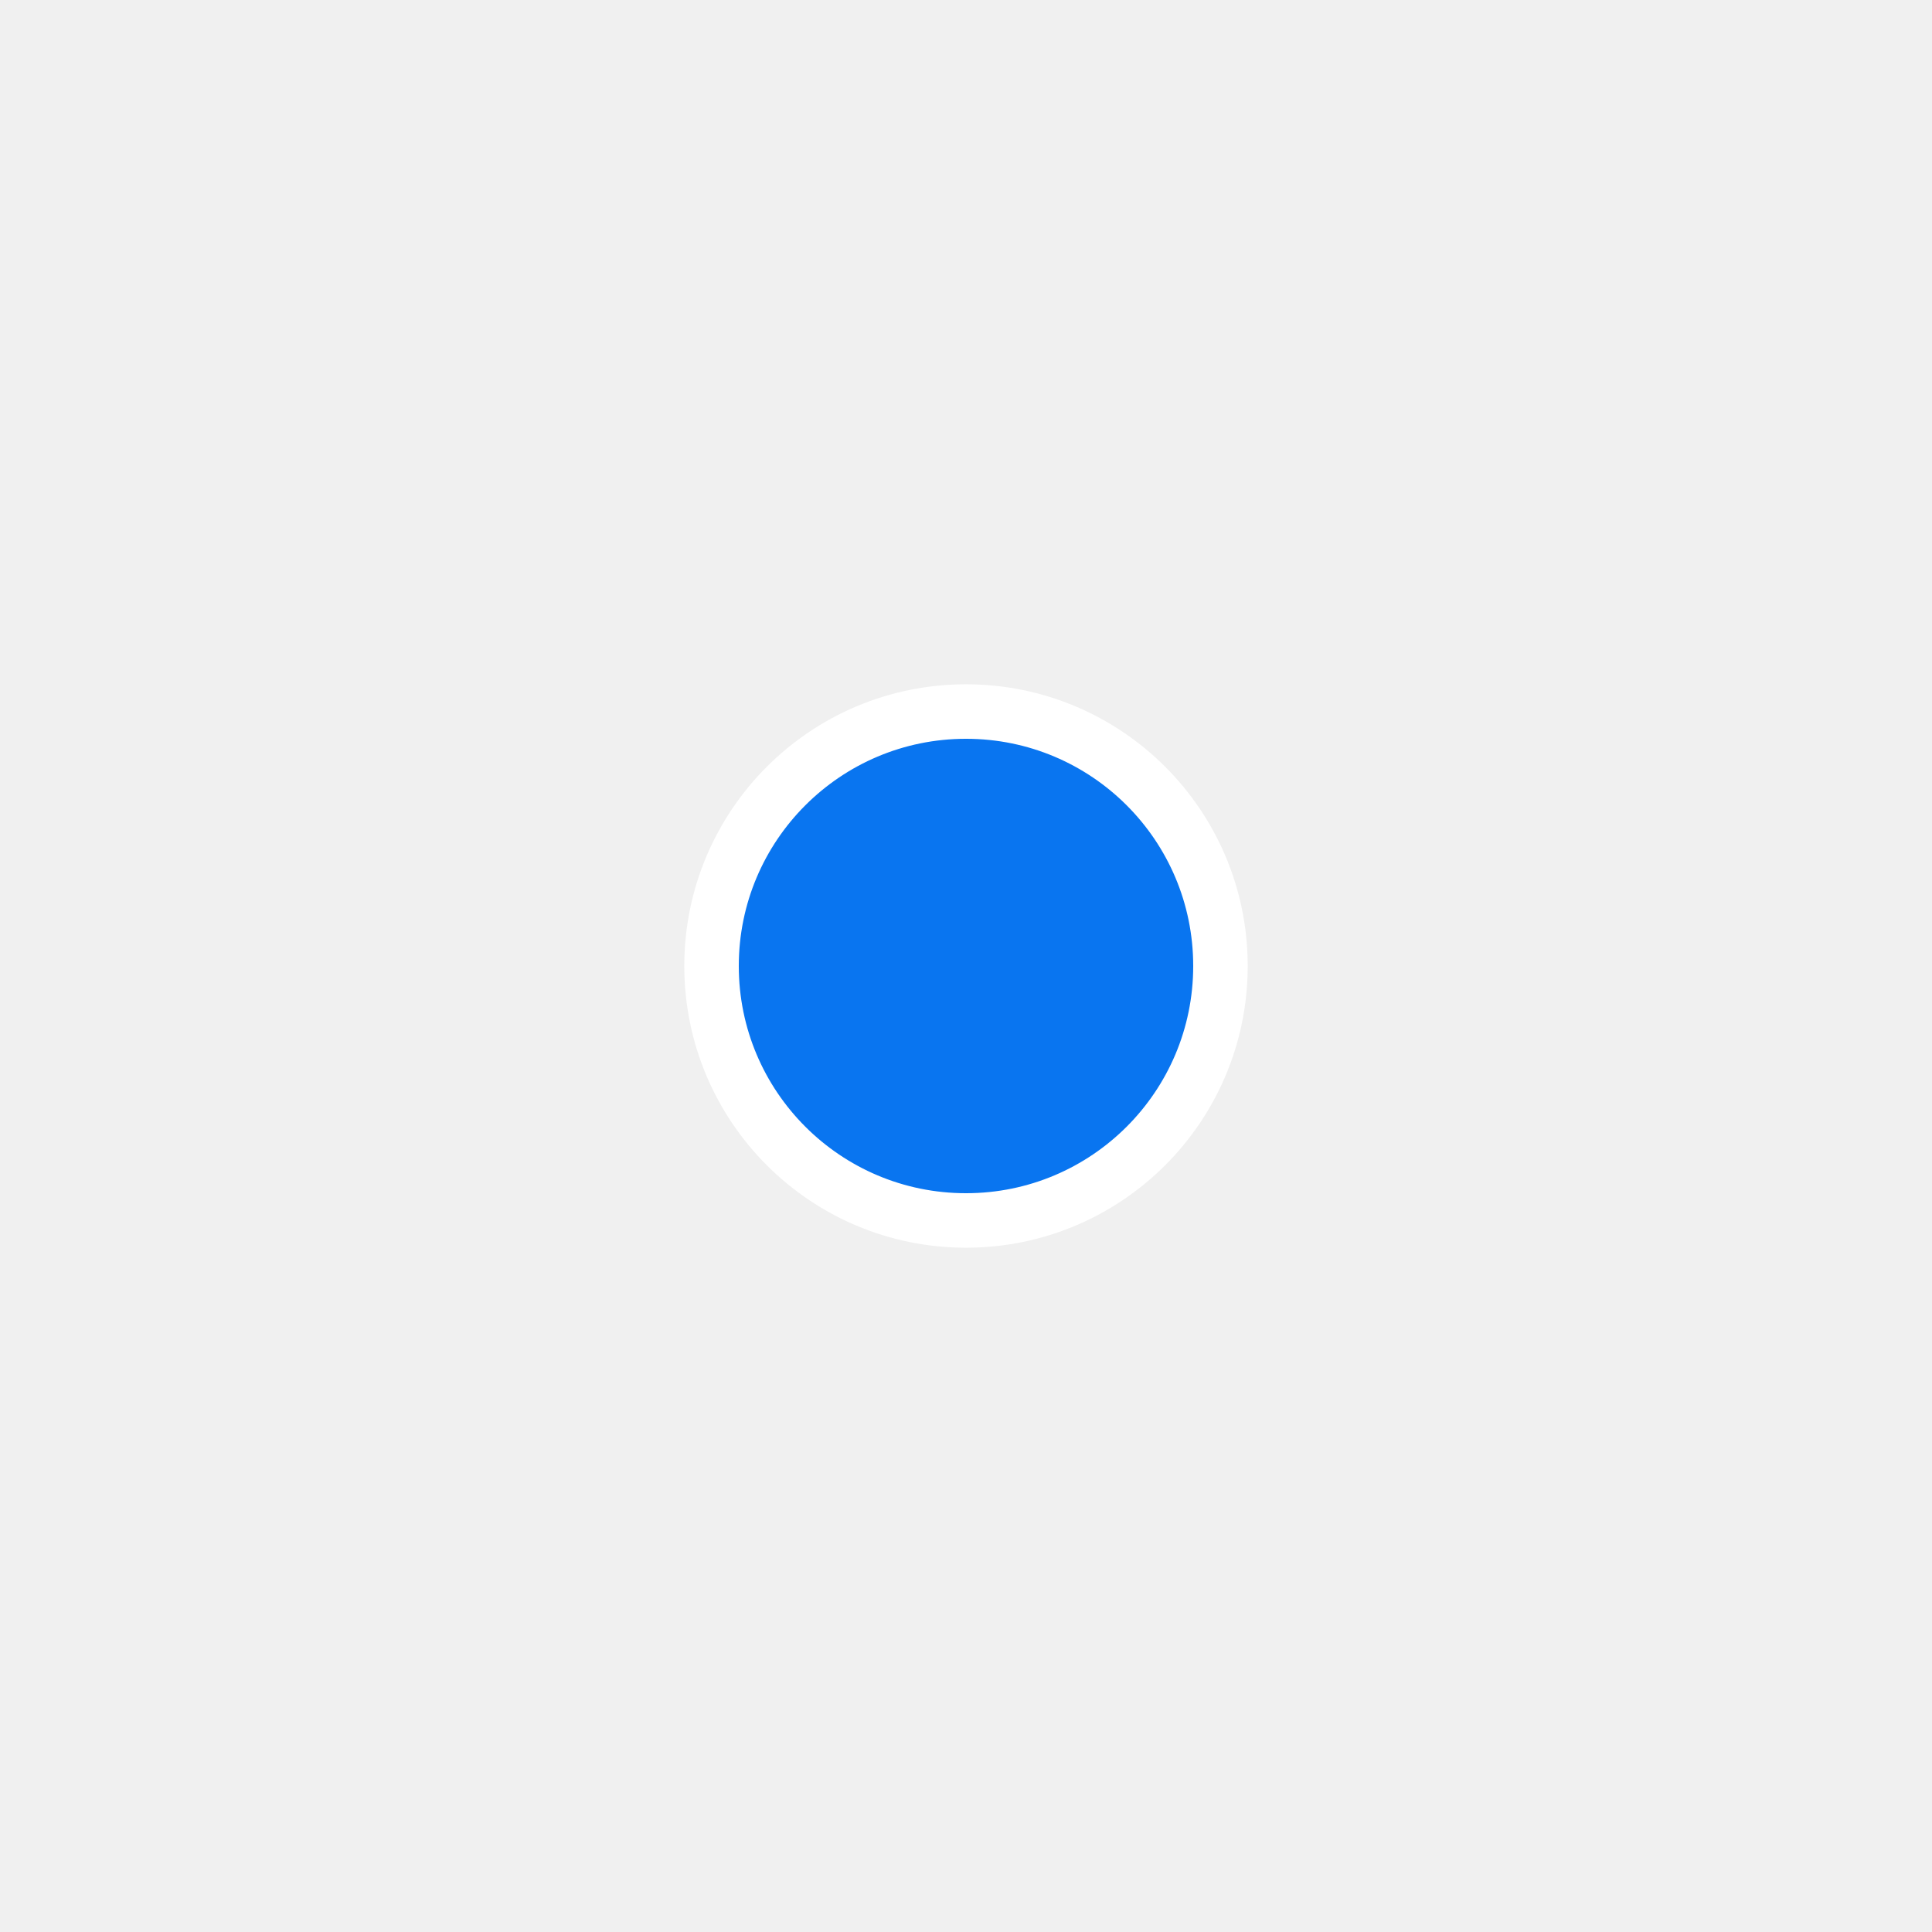
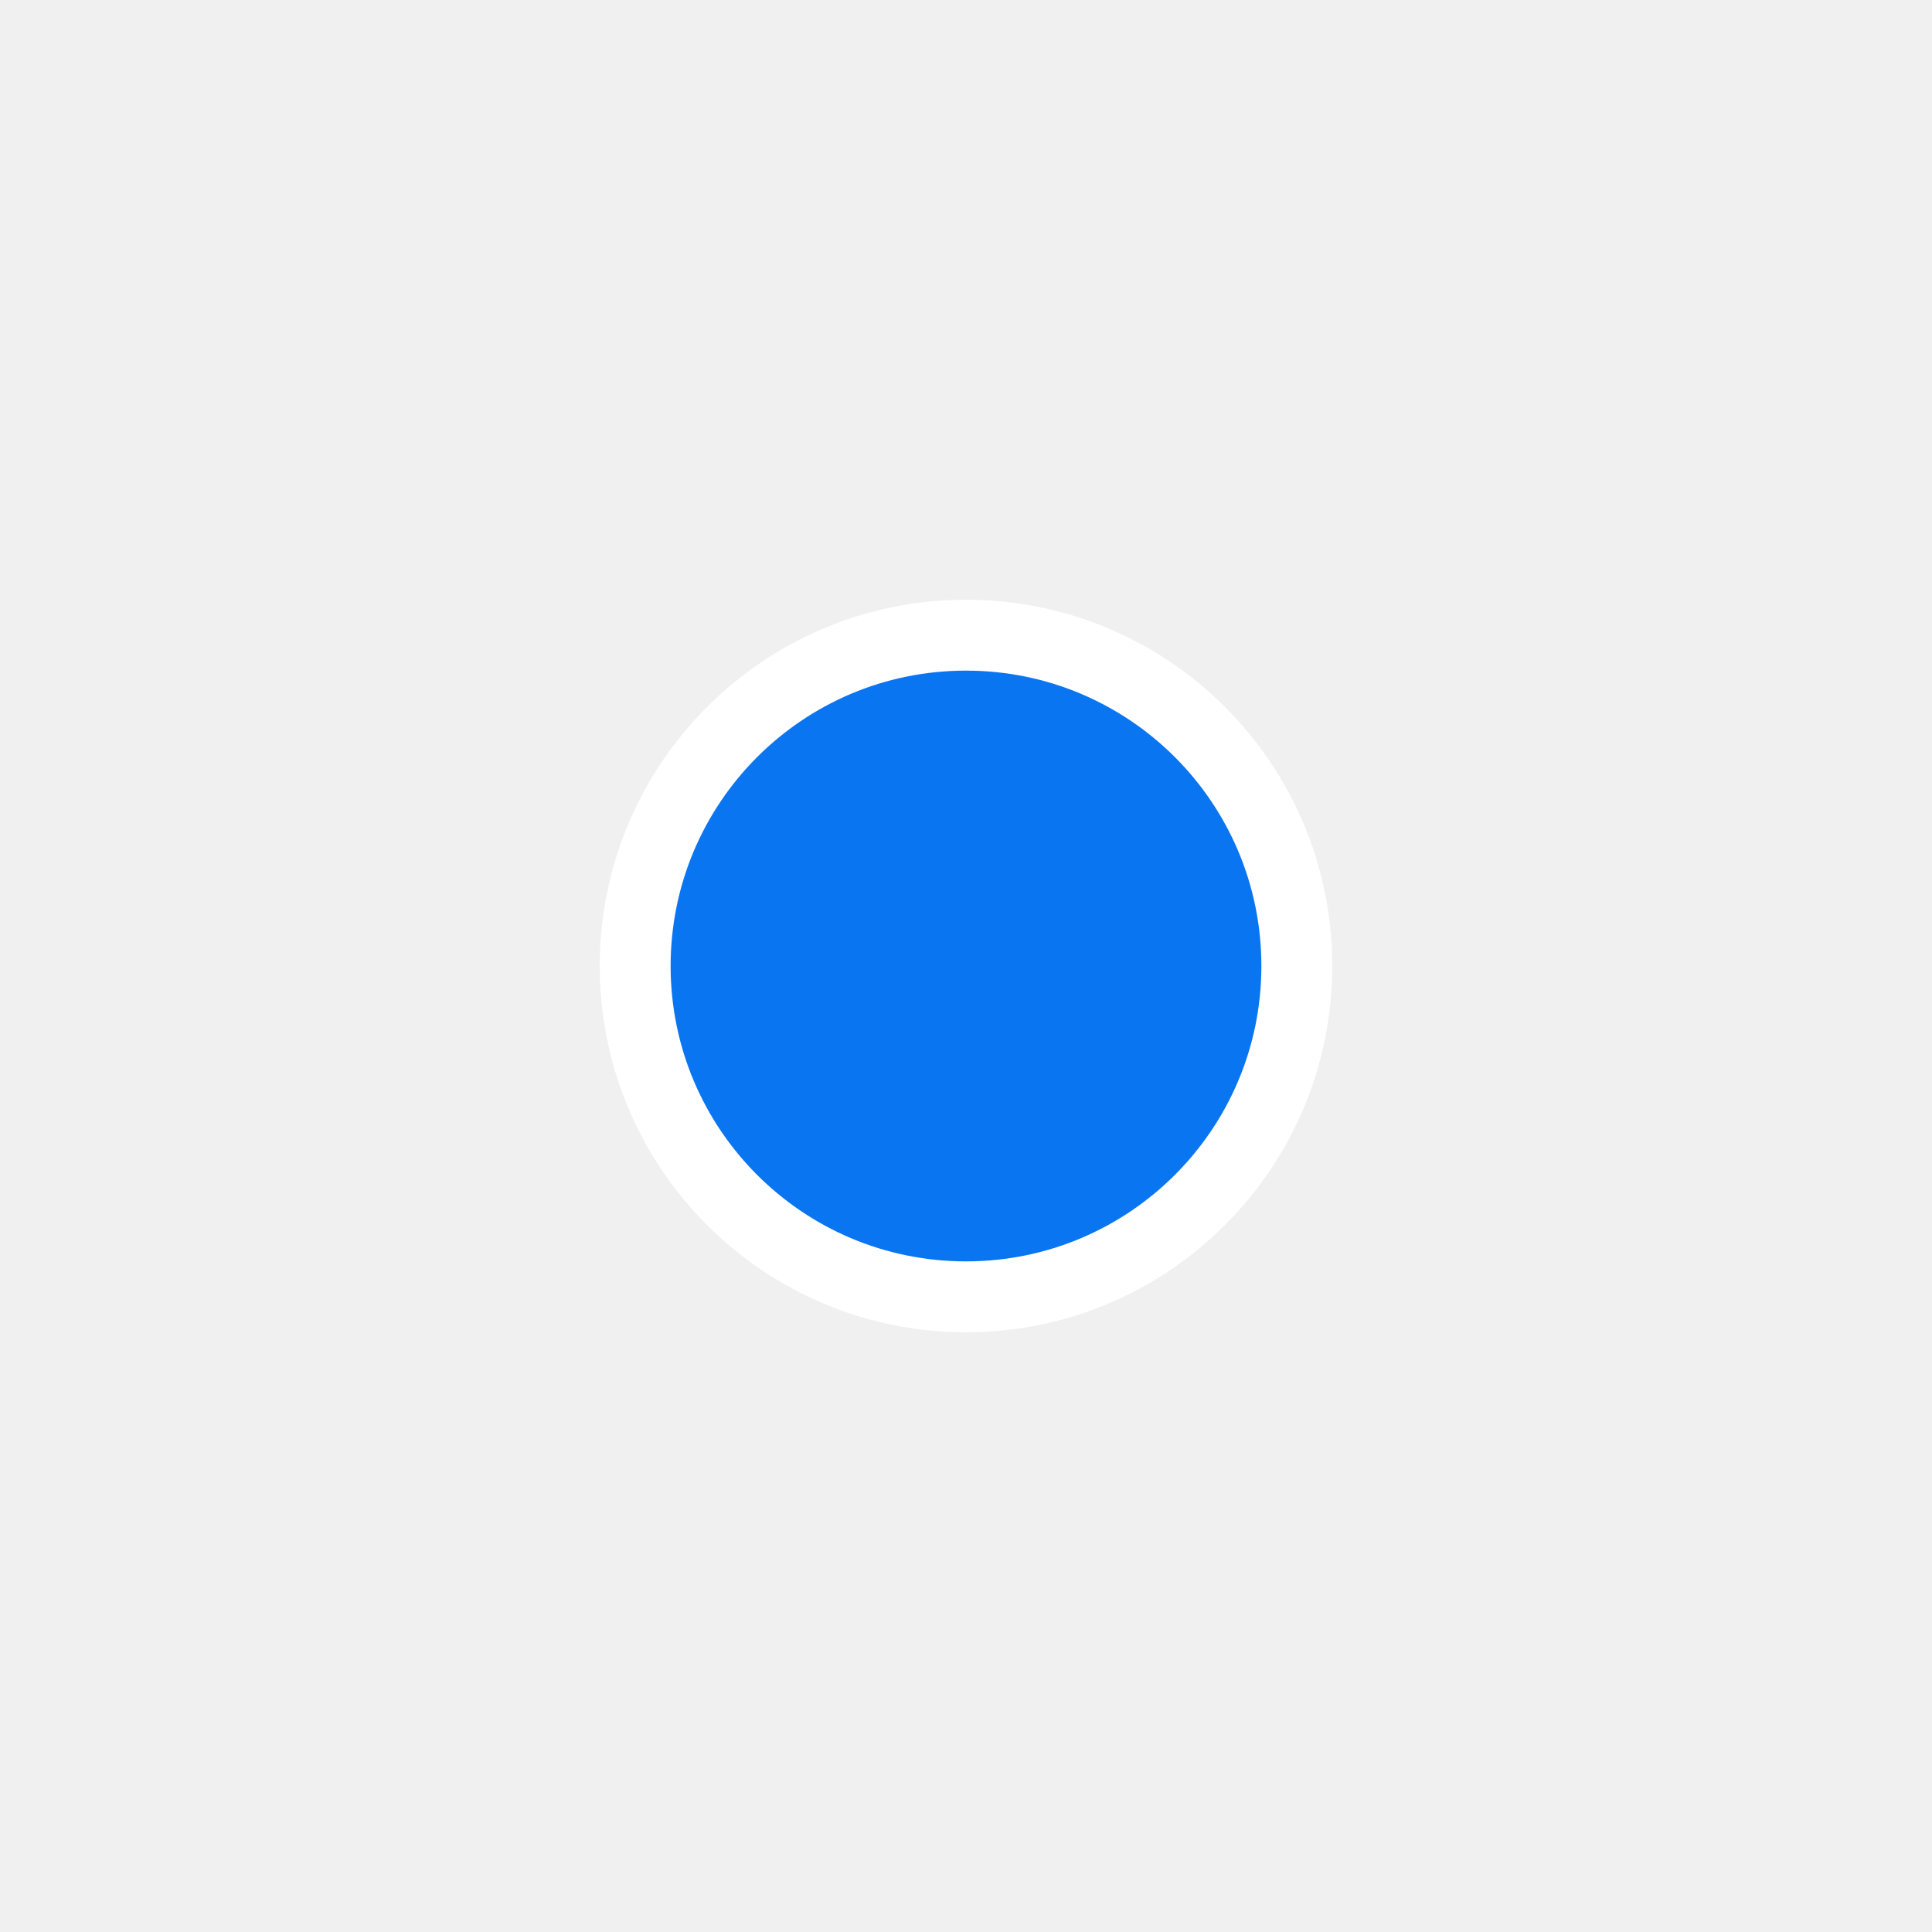
- <svg xmlns="http://www.w3.org/2000/svg" width="24" height="24" viewBox="0 0 24 24" id="svg2" version="1.1">
+ <svg xmlns="http://www.w3.org/2000/svg" width="48" height="48" viewBox="0 0 48 48" id="svg2" version="1.1">
  <defs id="defs10" />
-   <path d="M0 0h24v24h-24z" fill="none" id="path4" />
-   <path d="m 12,8.839 c -1.747,0 -3.161,1.415 -3.161,3.161 0,1.747 1.415,3.161 3.161,3.161 1.747,0 3.161,-1.415 3.161,-3.161 0,-1.747 -1.415,-3.161 -3.161,-3.161 z" id="path6" style="fill:#0975f0;fill-opacity:1;stroke:#ffffff;stroke-width:0.677;stroke-miterlimit:4;stroke-dasharray:none;stroke-opacity:1" />
+   <path d="M -7.2,-7.2 H 55.2 V 55.2 H -7.2 Z" fill="none" id="path4" style="stroke-width:2.6" />
+   <path d="m 24,15.781 c -4.541,0 -8.219,3.678 -8.219,8.219 0,4.541 3.678,8.219 8.219,8.219 4.541,0 8.219,-3.678 8.219,-8.219 0,-4.541 -3.678,-8.219 -8.219,-8.219 z" id="path6" style="fill:#0975f0;fill-opacity:1;stroke:#ffffff;stroke-width:1.761;stroke-miterlimit:4;stroke-dasharray:none;stroke-opacity:1" />
</svg>
